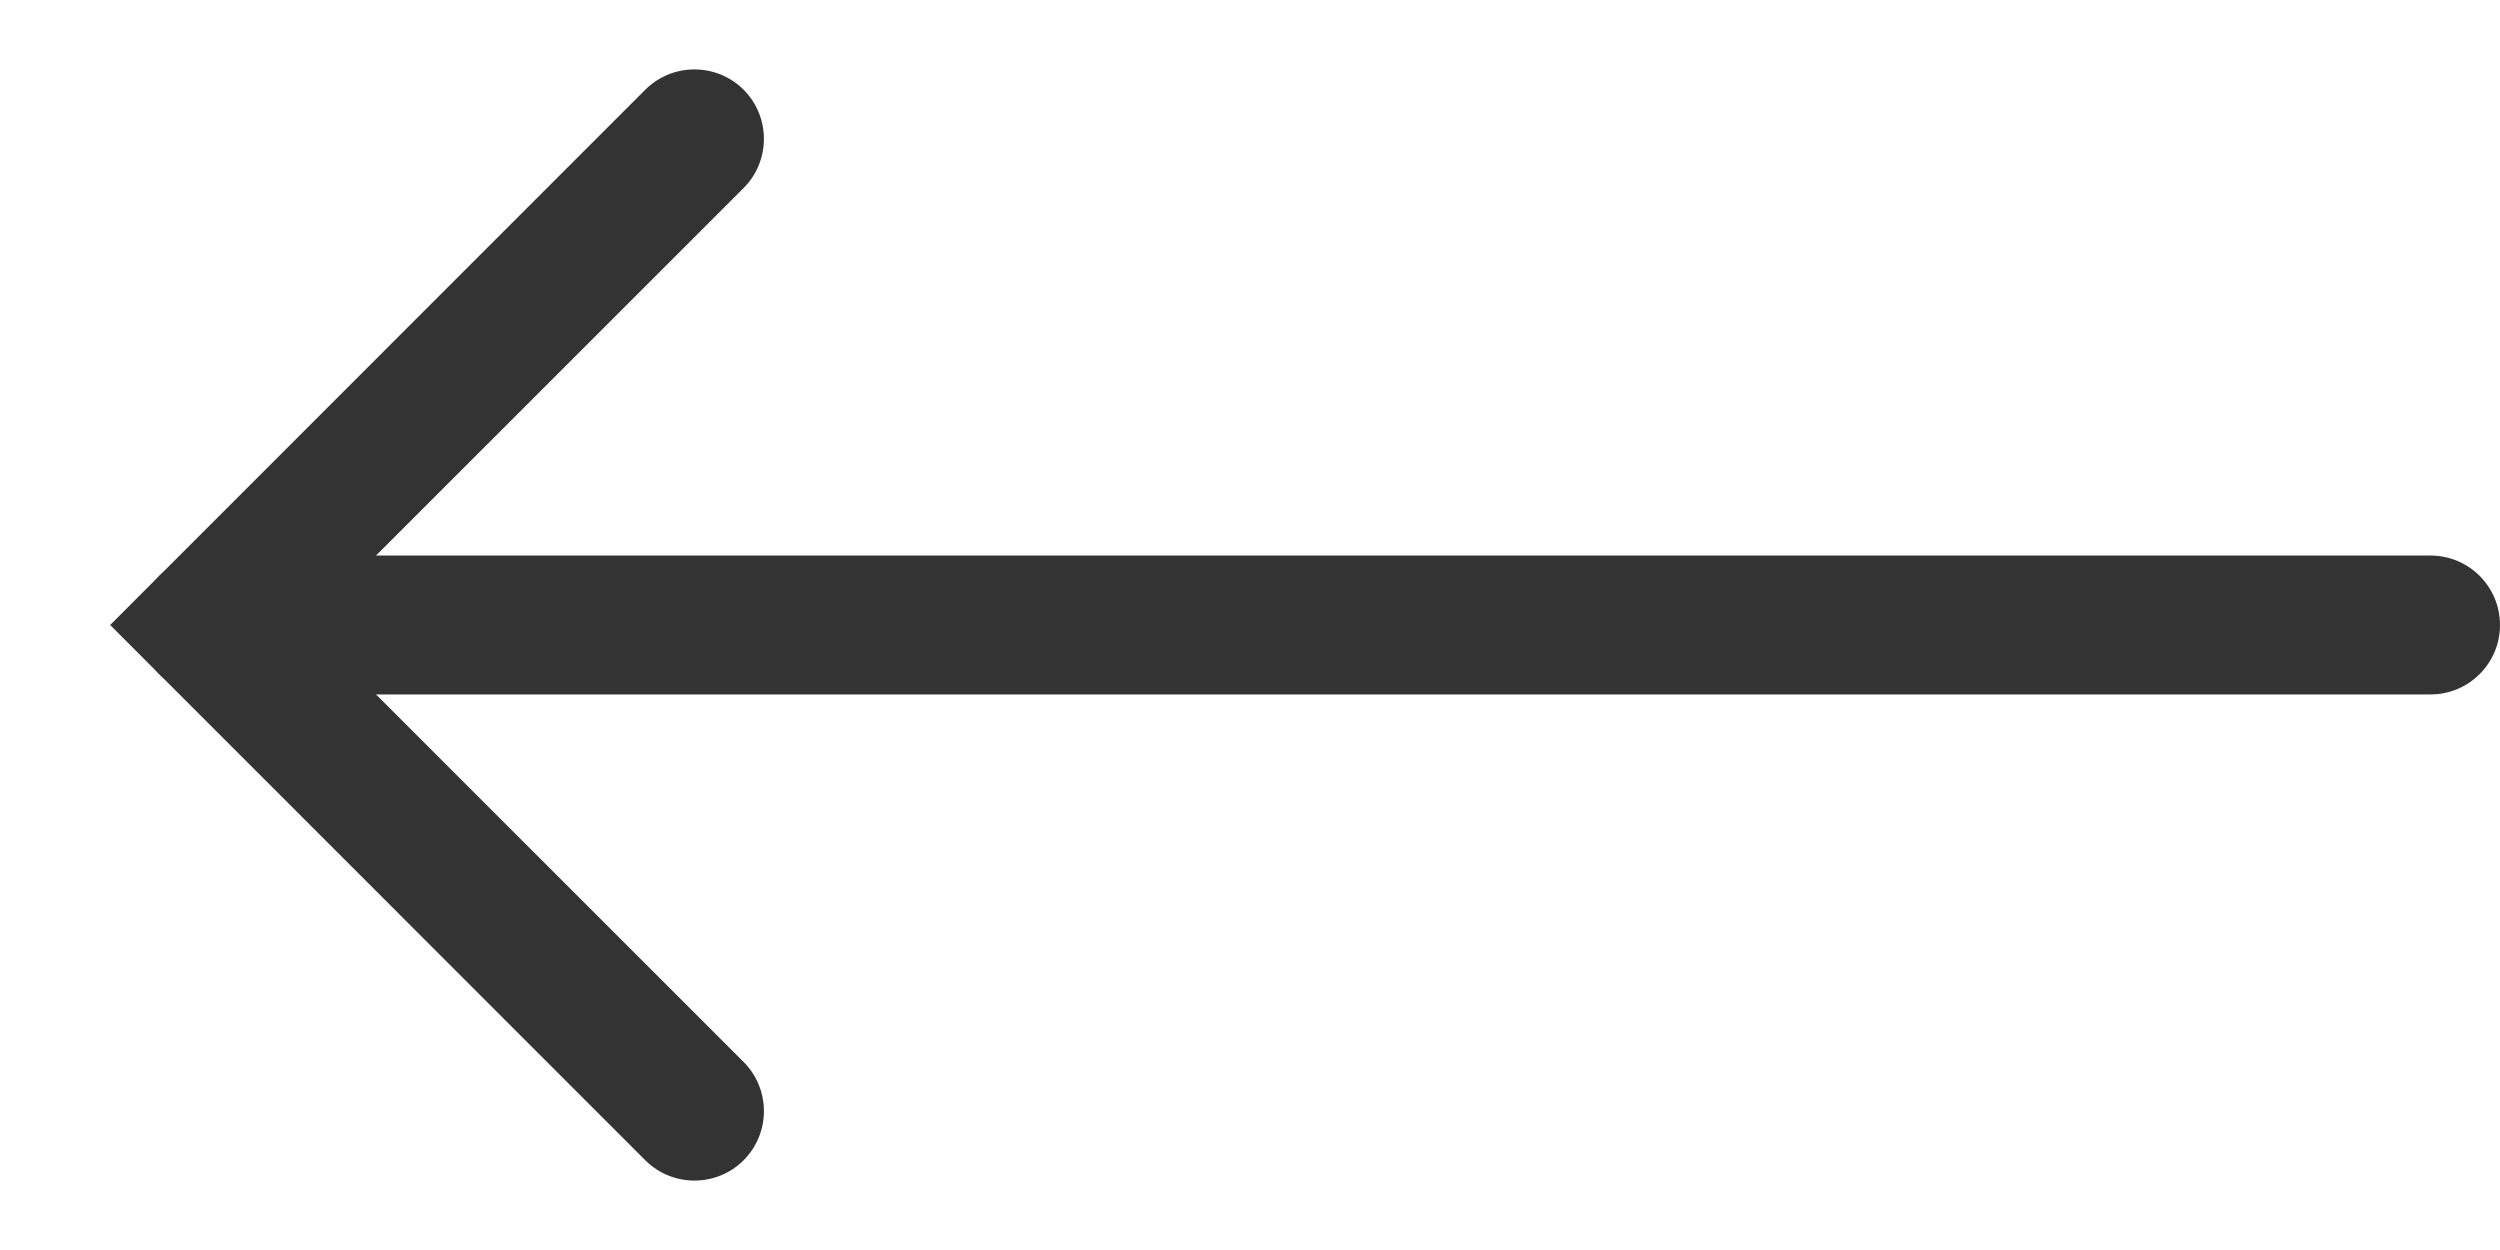
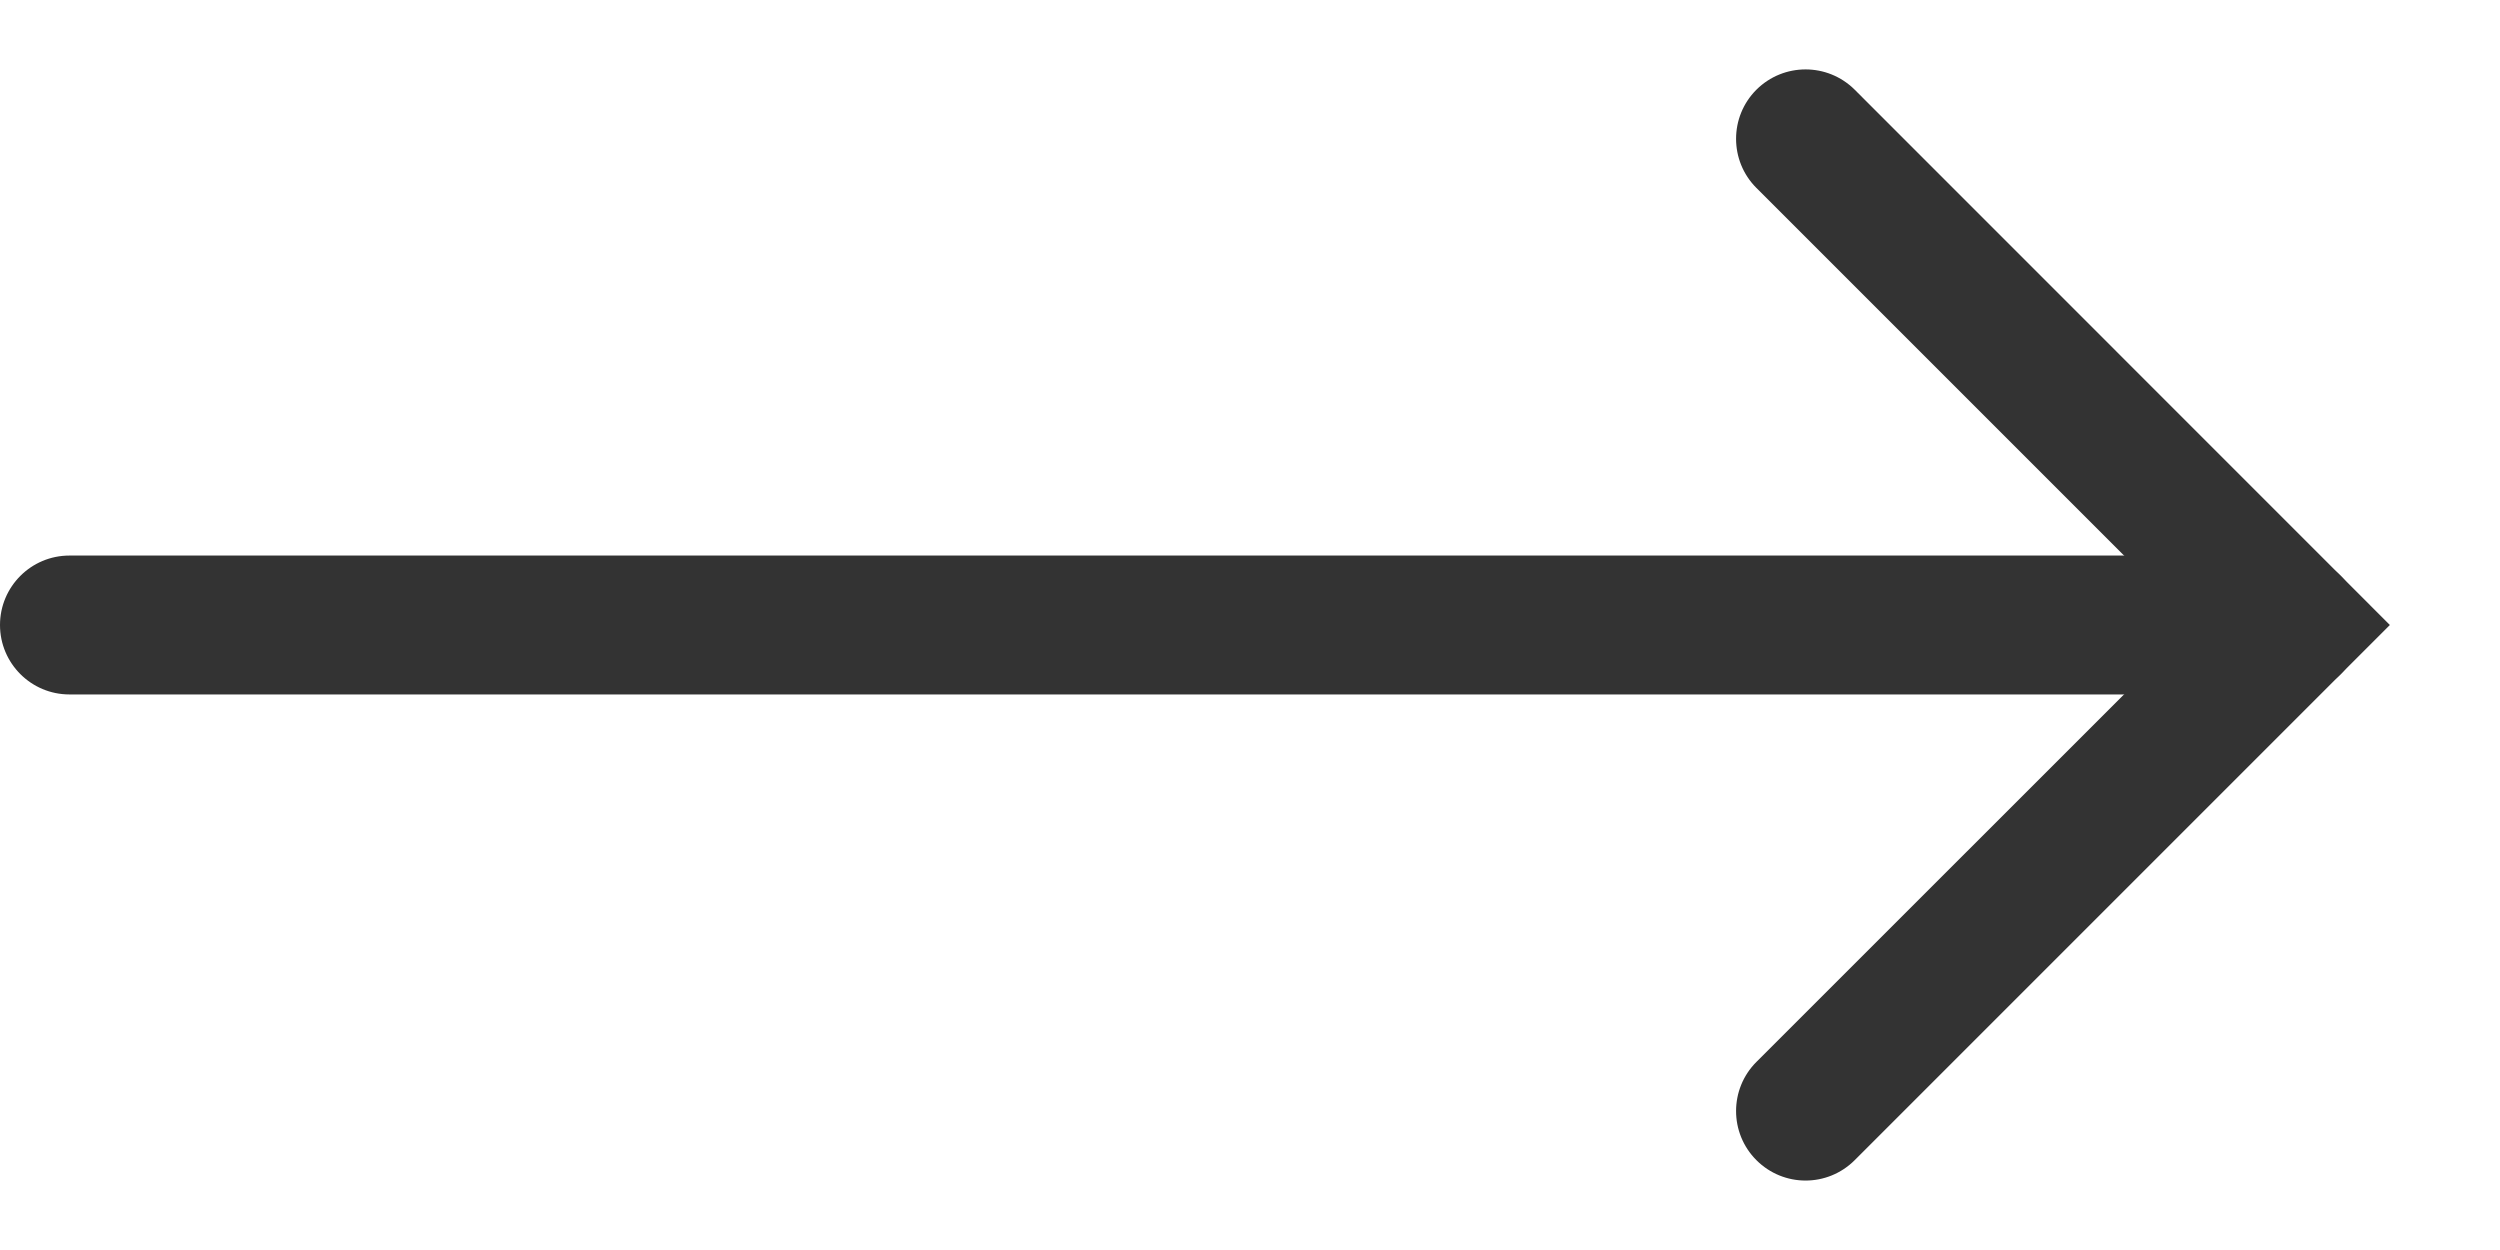
<svg xmlns="http://www.w3.org/2000/svg" width="18" height="9" viewBox="0 0 18 9" fill="none">
-   <path fill-rule="evenodd" clip-rule="evenodd" d="M18 4.5C18 4.224 17.776 4 17.5 4L1.5 4C1.224 4 1 4.224 1 4.5C1 4.776 1.224 5 1.5 5L17.5 5C17.776 5 18 4.776 18 4.5Z" fill="#333333" />
-   <path fill-rule="evenodd" clip-rule="evenodd" d="M5.354 0.646C5.158 0.451 4.842 0.451 4.646 0.646L0.793 4.5L4.646 8.354C4.842 8.549 5.158 8.549 5.354 8.354C5.549 8.158 5.549 7.842 5.354 7.646L2.207 4.5L5.354 1.354C5.549 1.158 5.549 0.842 5.354 0.646Z" fill="#333333" />
+   <path fill-rule="evenodd" clip-rule="evenodd" d="M0 4.5C0 4.224 0.224 4 0.5 4L16.5 4C16.776 4 17 4.224 17 4.5C17 4.776 16.776 5 16.5 5L0.5 5C0.224 5 0 4.776 0 4.5Z" fill="#333333" />
+   <path fill-rule="evenodd" clip-rule="evenodd" d="M12.646 0.646C12.842 0.451 13.158 0.451 13.354 0.646L17.207 4.5L13.354 8.353C13.158 8.549 12.842 8.549 12.646 8.353C12.451 8.158 12.451 7.841 12.646 7.646L15.793 4.5L12.646 1.353C12.451 1.158 12.451 0.841 12.646 0.646Z" fill="#333333" />
</svg>
